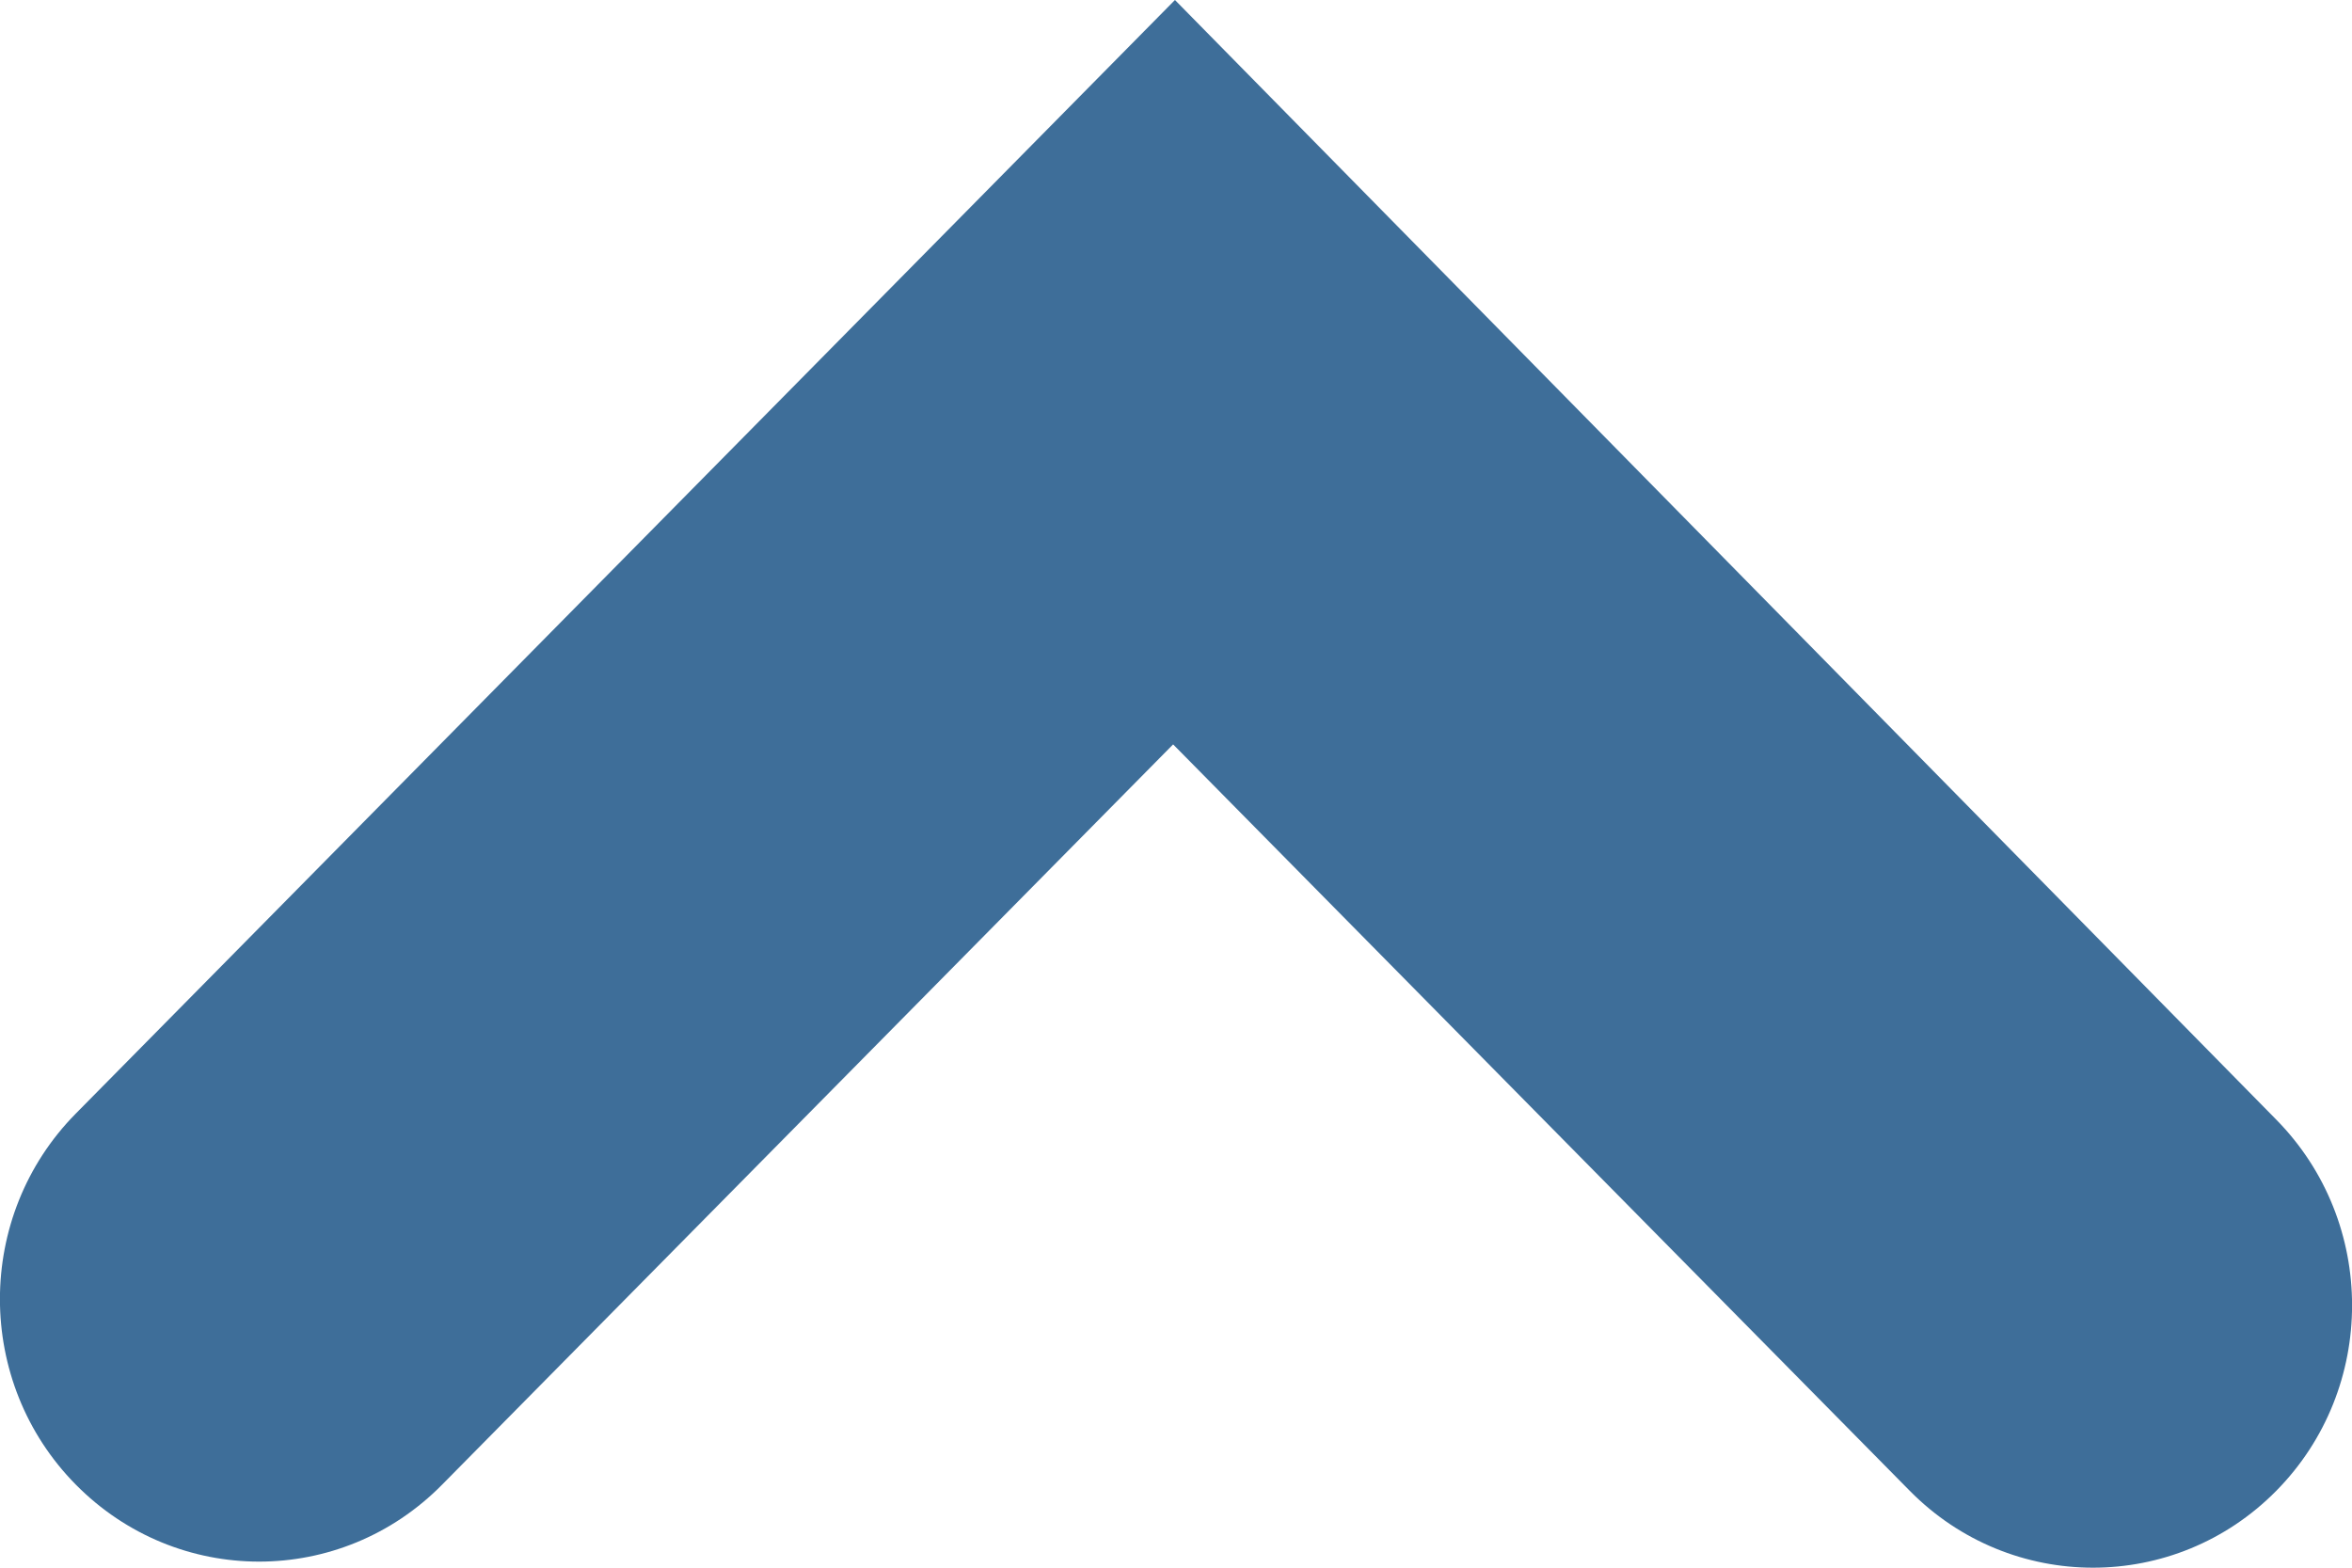
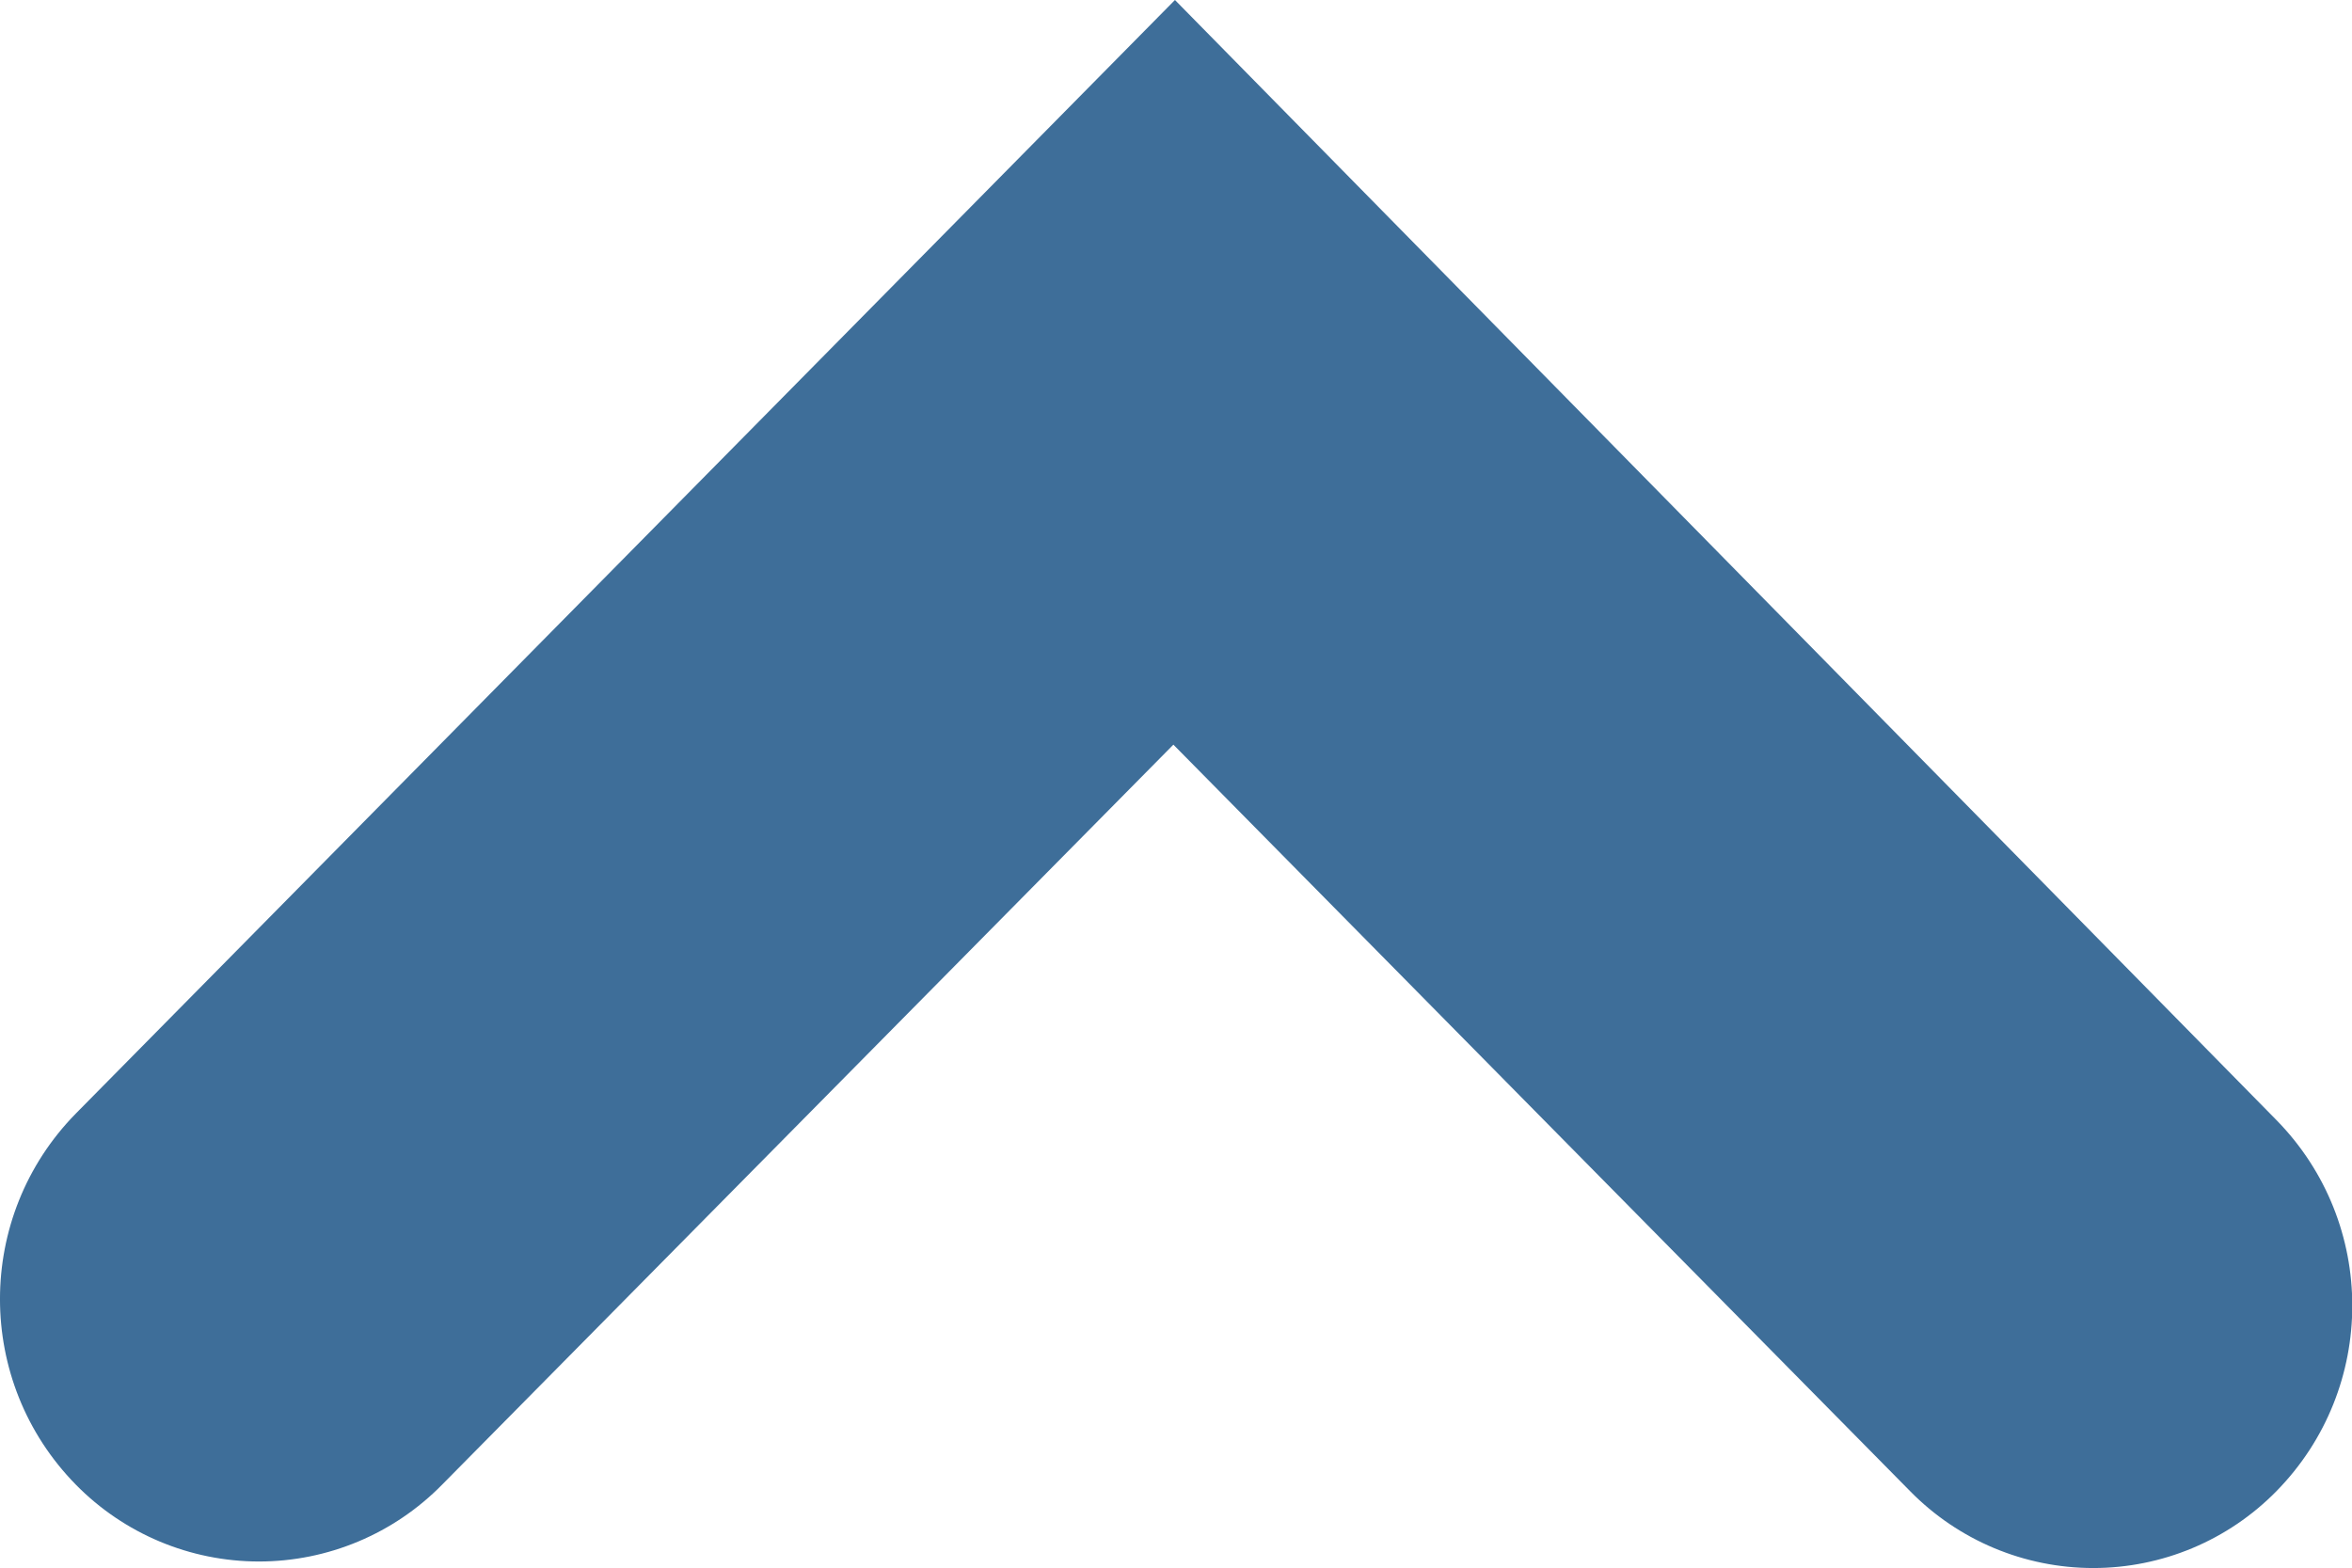
- <svg xmlns="http://www.w3.org/2000/svg" width="9px" height="6px" viewBox="0 0 9 6" version="1.1">
-   <g id="Symbols" stroke="none" stroke-width="1" fill="none" fill-rule="evenodd">
-     <g id="button/secondary-active-2" transform="translate(-86, -9)" fill="#3E6E99">
-       <g id="Group" transform="translate(36, 3)">
-         <g id="Group-3" transform="translate(54.5, 9) scale(1, -1) rotate(-180) translate(-54.5, -9) translate(50, 6)">
-           <path d="M4.504,6 L8.71,1.738 C9.097,1.346 9.097,0.71 8.71,0.318 C8.322,-0.075 7.695,-0.075 7.308,0.318 L4.511,3.151 L1.692,0.294 C1.305,-0.098 0.677,-0.098 0.29,0.294 C-0.097,0.686 -0.097,1.322 0.29,1.715" id="Fill-1" transform="translate(4.5, 3) scale(1, -1) translate(-4.5, -3) " />
-         </g>
-       </g>
-     </g>
-   </g>
+ <svg xmlns="http://www.w3.org/2000/svg" width="9" height="6">
+   <path d="M4.496 0 .29 4.262a1.014 1.014 0 0 0 0 1.42.982.982 0 0 0 1.402 0L4.49 2.85l2.819 2.857a.982.982 0 0 0 1.402 0 1.014 1.014 0 0 0 0-1.42" fill="#3E6E99" fill-rule="evenodd" />
</svg>
